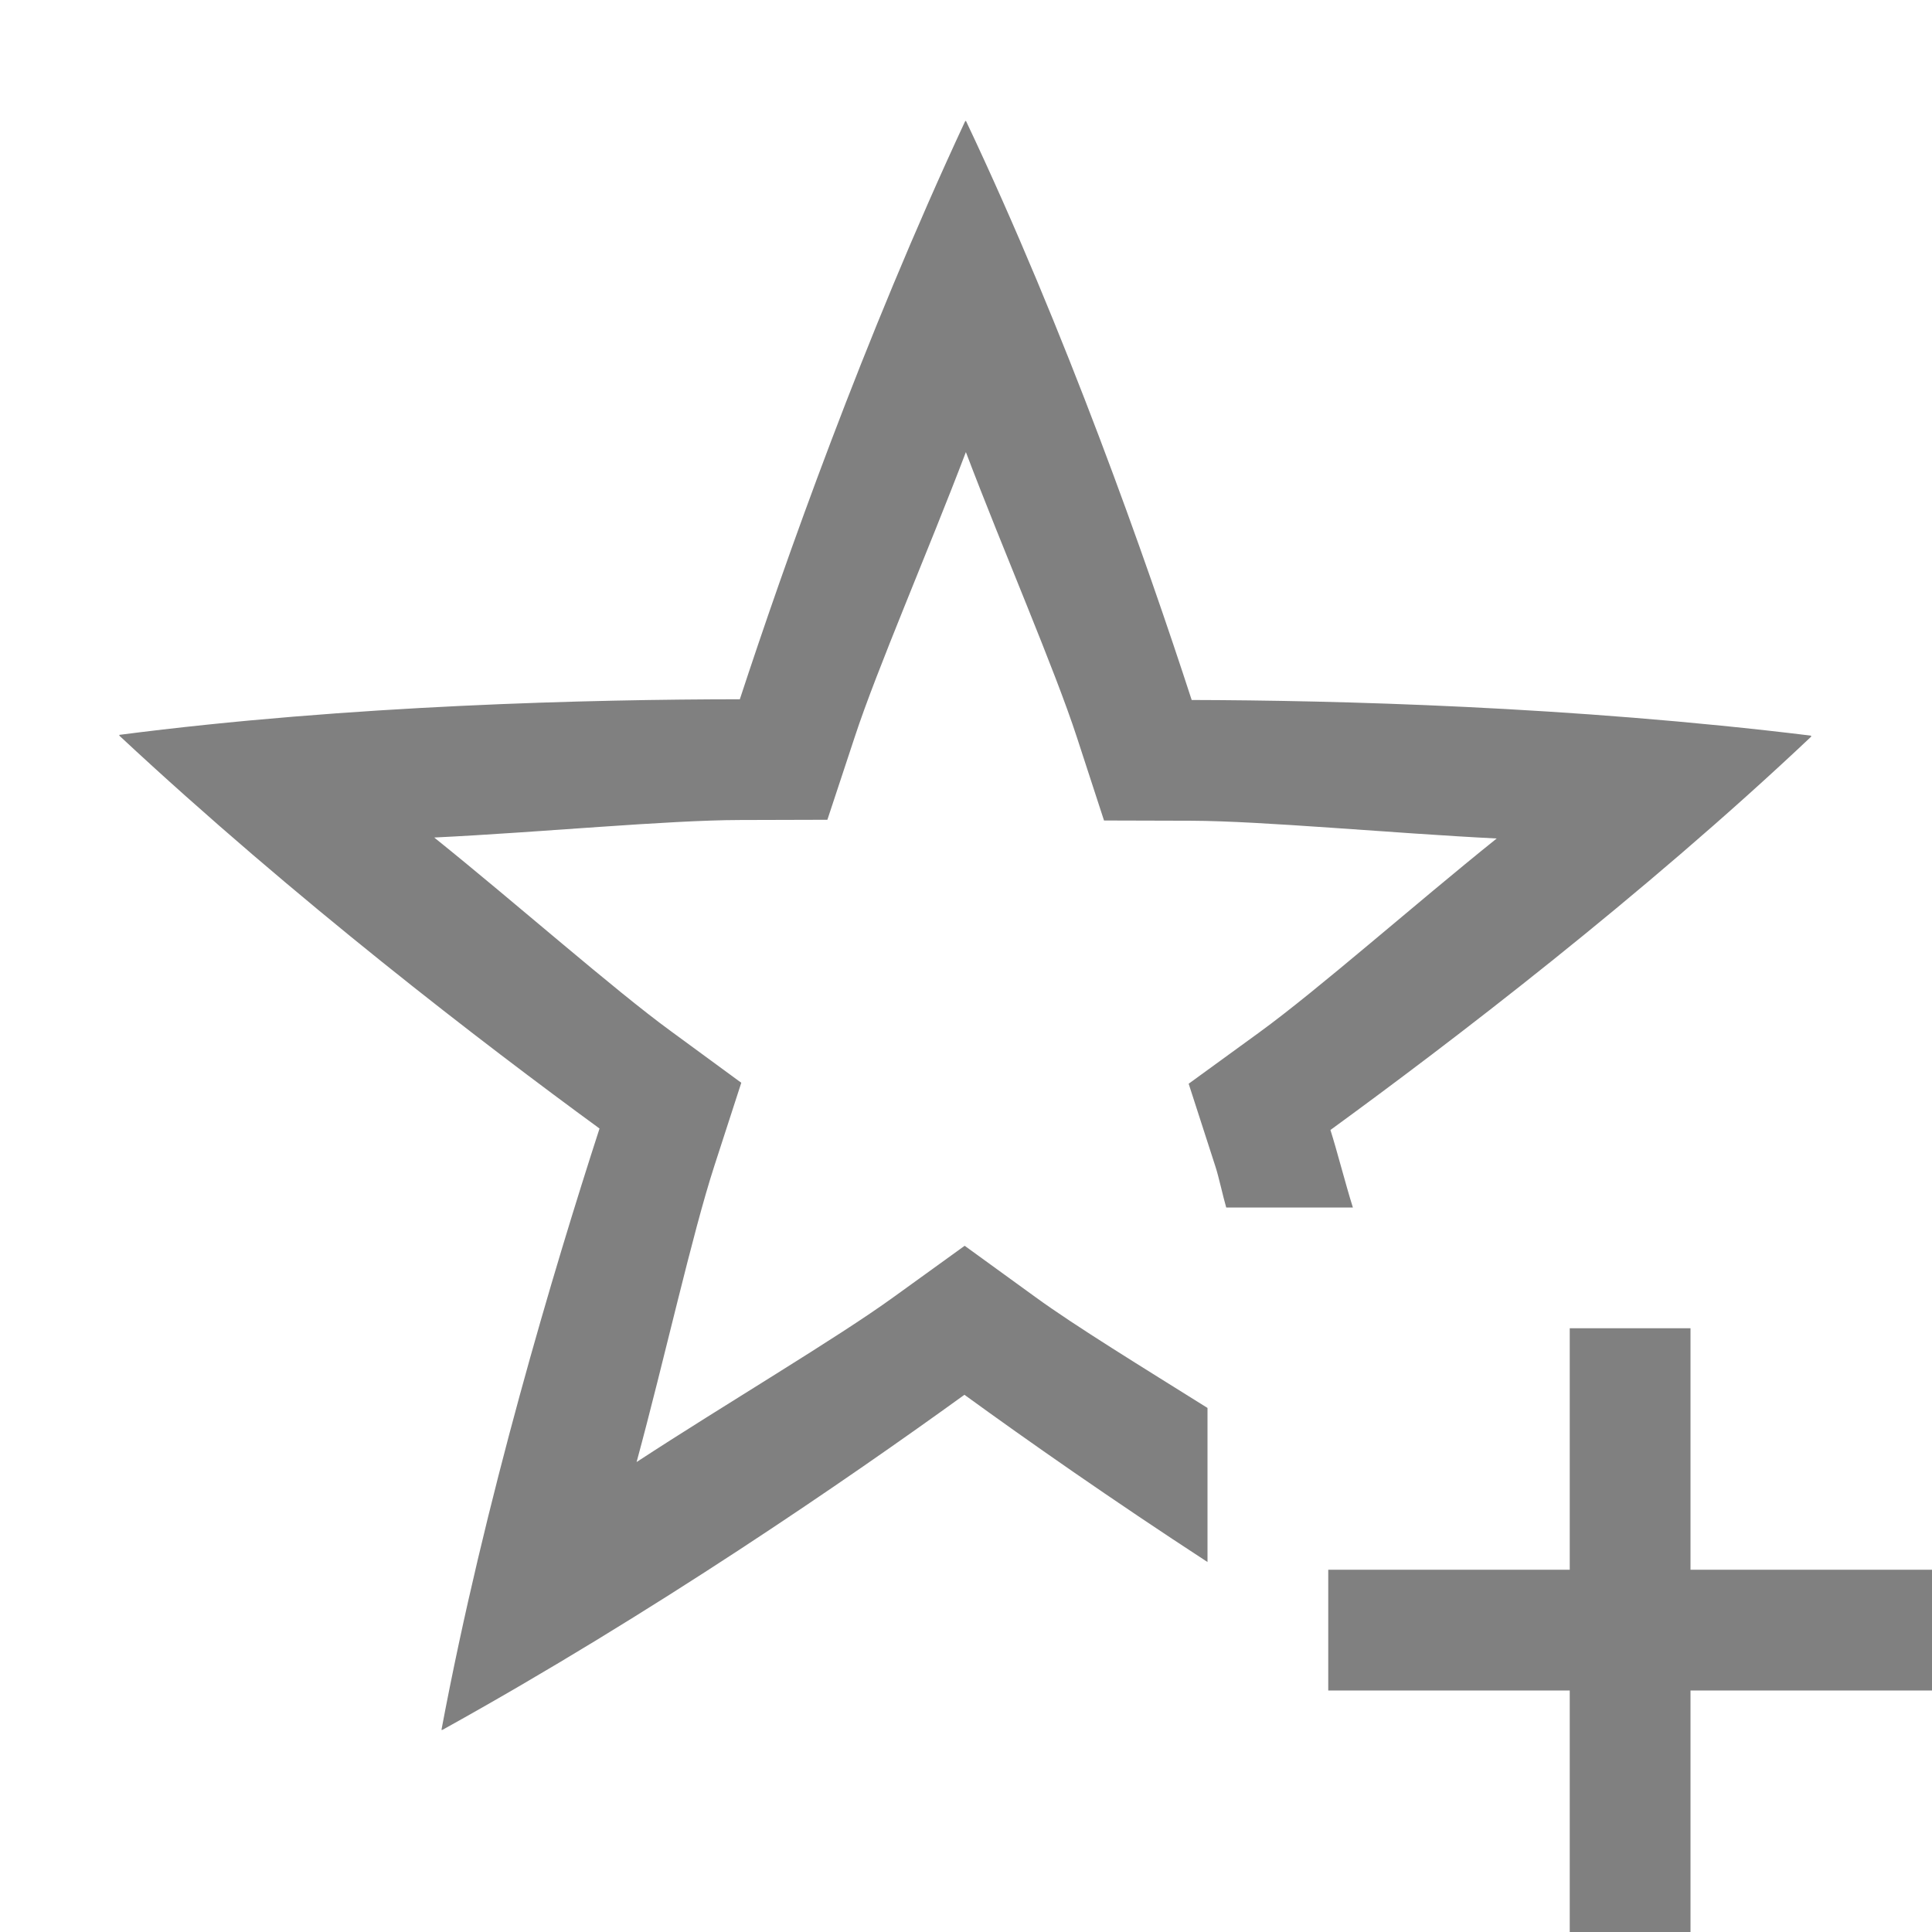
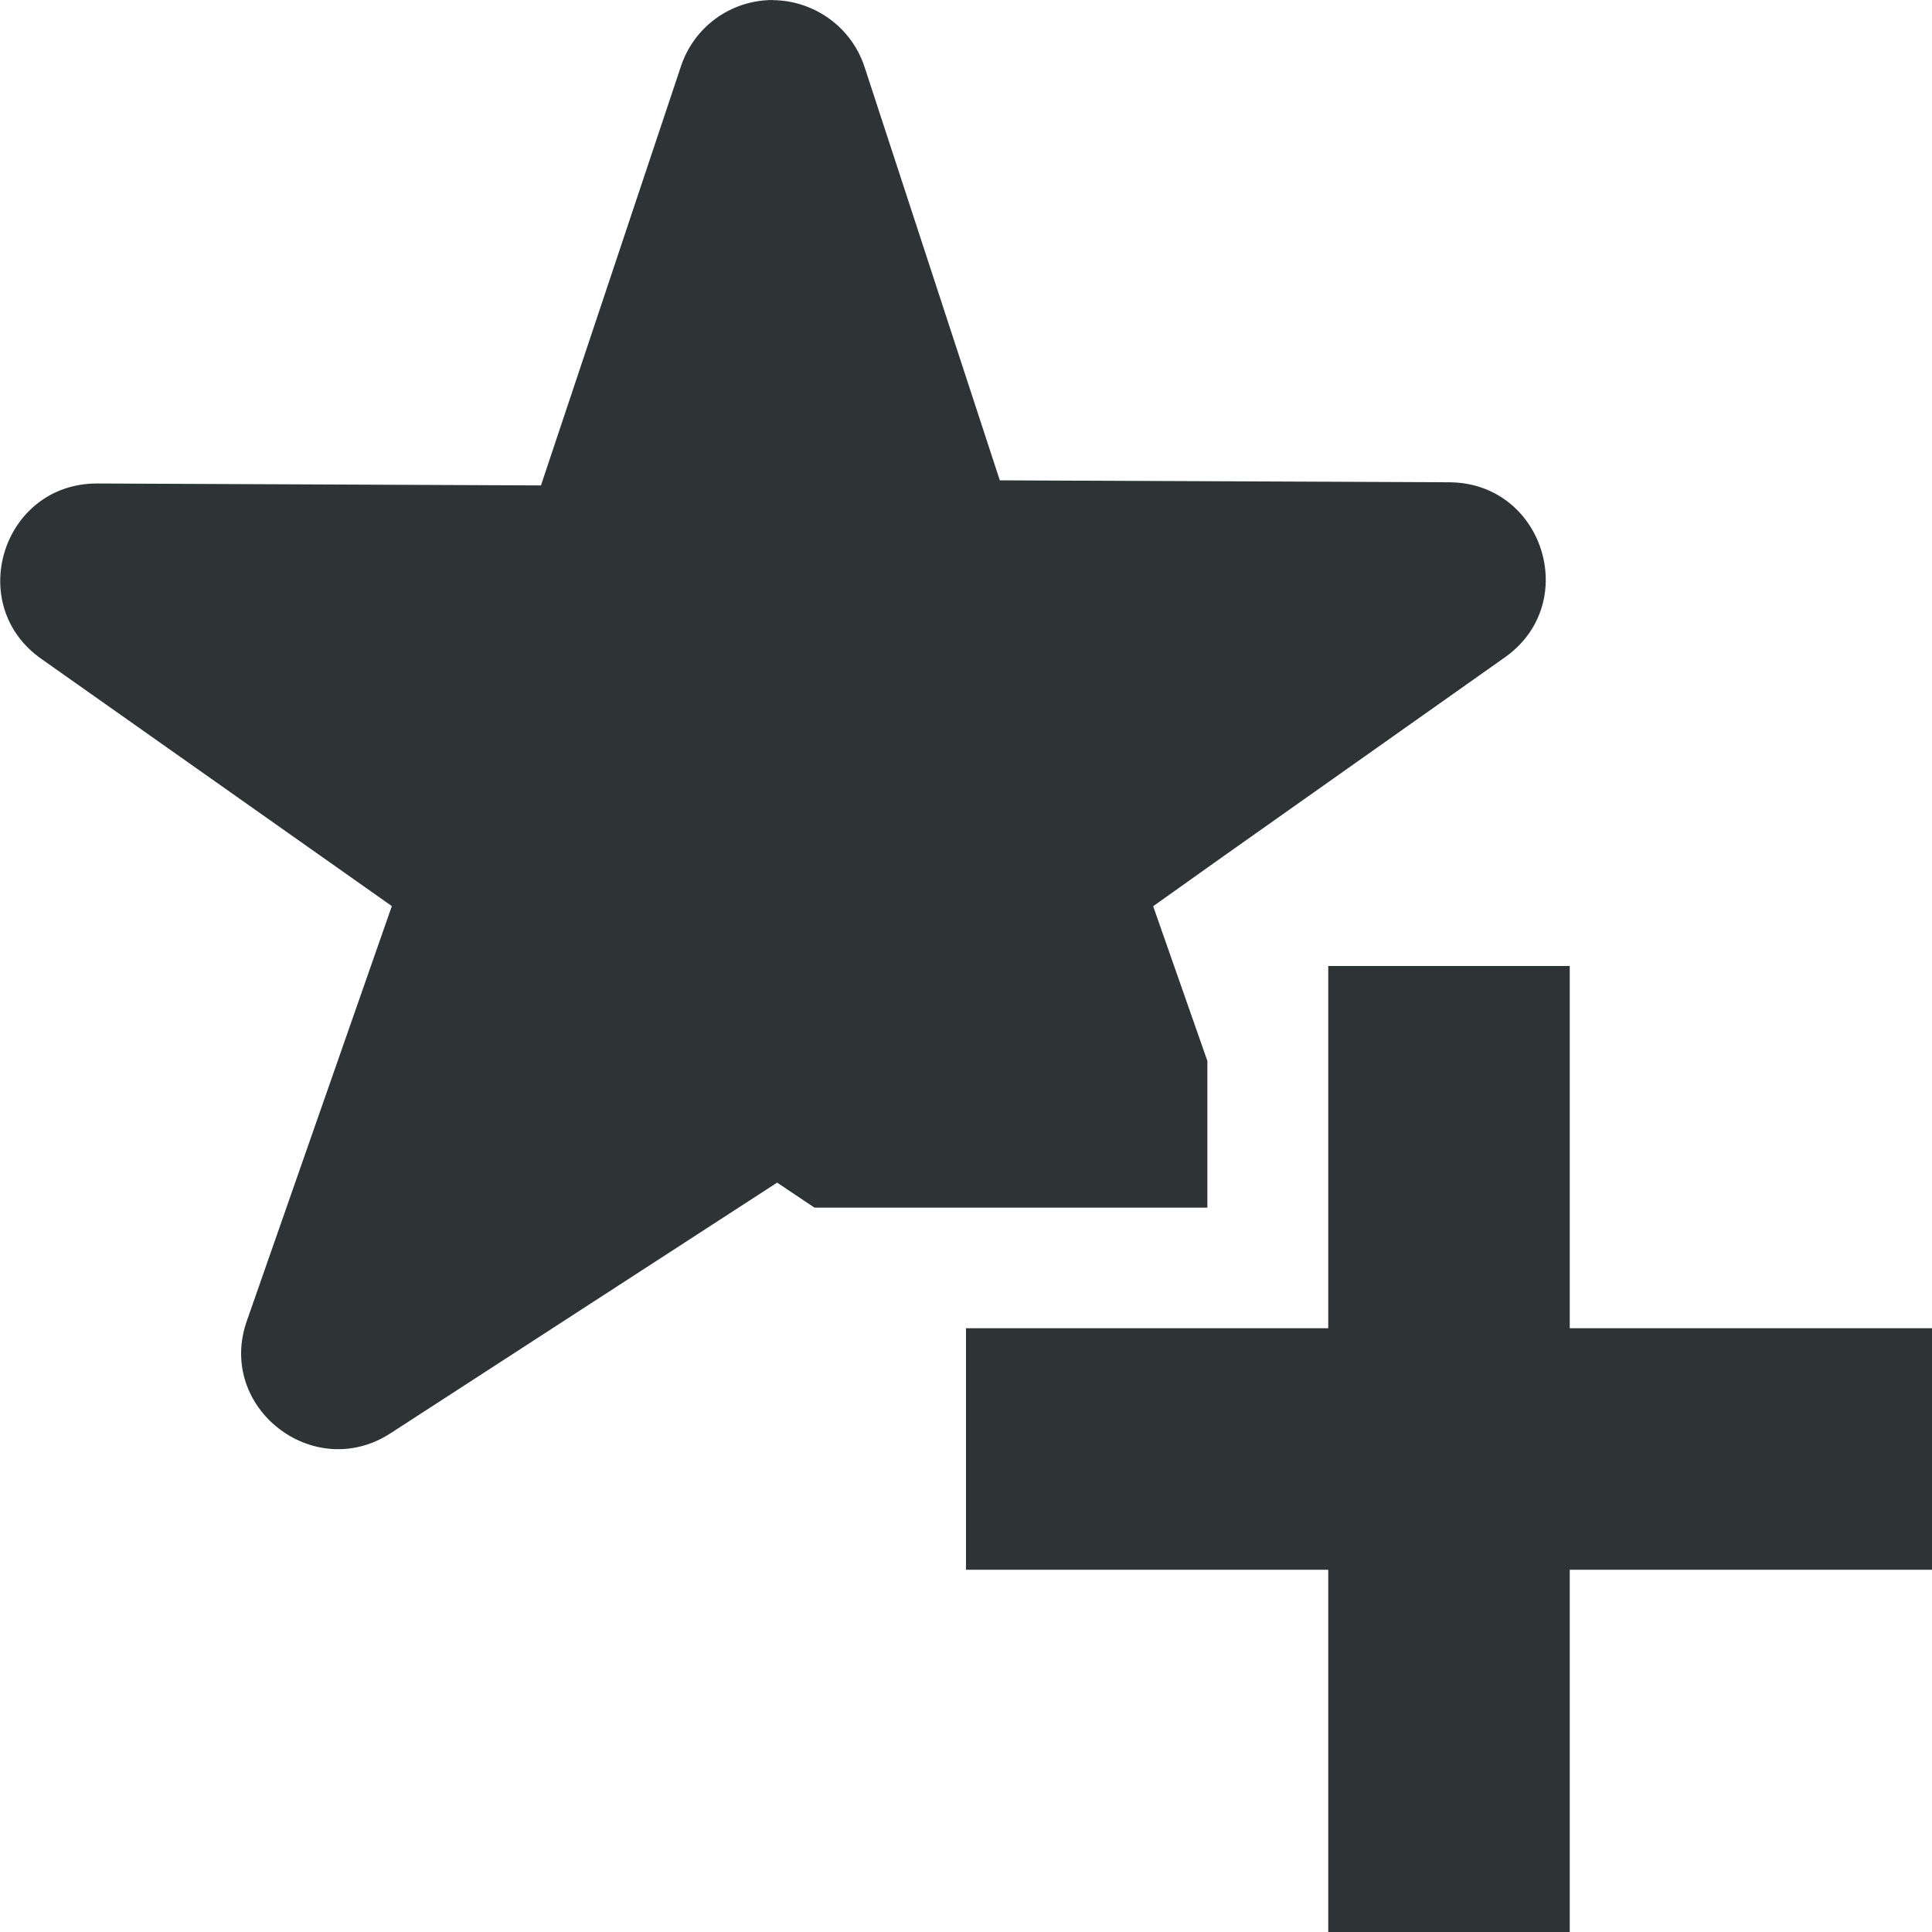
- <svg xmlns="http://www.w3.org/2000/svg" height="16" width="16">
-   <g color="#000" fill="gray">
-     <path d="M13 11v2h-2v1h2v2h1v-2h2v-1h-2v-2z" style="line-height:normal;text-indent:0;text-align:start;text-decoration-line:none;text-decoration-style:solid;text-decoration-color:#000;text-transform:none;isolation:auto;mix-blend-mode:normal;marker:none" font-weight="400" font-family="sans-serif" white-space="normal" overflow="visible" />
-     <path d="M7.996 1.002l-.002.002-.002.002c-.843 1.81-1.494 3.655-1.865 4.785-1.219.001-3.227.047-5.14.295l.001.002v.002l.002.002v.002c1.461 1.362 3.015 2.55 3.975 3.252-.376 1.16-.953 3.084-1.309 4.98h.008c1.747-.968 3.359-2.078 4.323-2.775.516.375 1.221.869 2.013 1.385V11.66c-.527-.33-1.097-.679-1.425-.918l-.586-.425-.586.423c-.476.345-1.397.888-2.131 1.368.232-.855.458-1.88.644-2.453l.223-.688-.584-.428c-.474-.346-1.275-1.053-1.959-1.603.885-.043 1.93-.144 2.533-.145l.723-.002.227-.687c.183-.558.608-1.538.92-2.358.314.828.733 1.79.92 2.364l.224.687.723.002c.588.002 1.652.103 2.529.147-.69.554-1.477 1.25-1.965 1.605l-.586.426.223.69c.025.076.061.242.088.335h1.049c-.06-.19-.134-.48-.186-.642.986-.718 2.582-1.935 3.984-3.26L15 6.096h-.002l-.002-.002v-.002c-1.982-.243-3.937-.292-5.127-.295C9.492 4.638 8.825 2.744 8 1.002z" style="marker:none" overflow="visible" />
-   </g>
+ <svg xmlns="http://www.w3.org/2000/svg" height="16px" viewBox="0 0 16 16" width="16px">
+   <path d="m 6.402 0 c -0.348 0 -0.652 0.219 -0.762 0.547 l -1.16 3.473 l -3.672 -0.016 c -0.785 -0.004 -1.105 1.004 -0.465 1.453 l 2.902 2.047 l -1.199 3.43 c -0.258 0.719 0.551 1.352 1.191 0.934 l 3.199 -2.074 l 0.309 0.207 h 3.254 v -1.215 l -0.449 -1.281 l 0.582 -0.414 l 2.332 -1.648 c 0.633 -0.449 0.316 -1.445 -0.461 -1.449 l -3.723 -0.016 l -1.121 -3.426 c -0.109 -0.328 -0.414 -0.547 -0.758 -0.551 z m 4.598 8 v 3 h -3 v 2 h 3 v 3 h 2 v -3 h 3 v -2 h -3 v -3 z m 0 0" fill="#2e3436" />
</svg>
